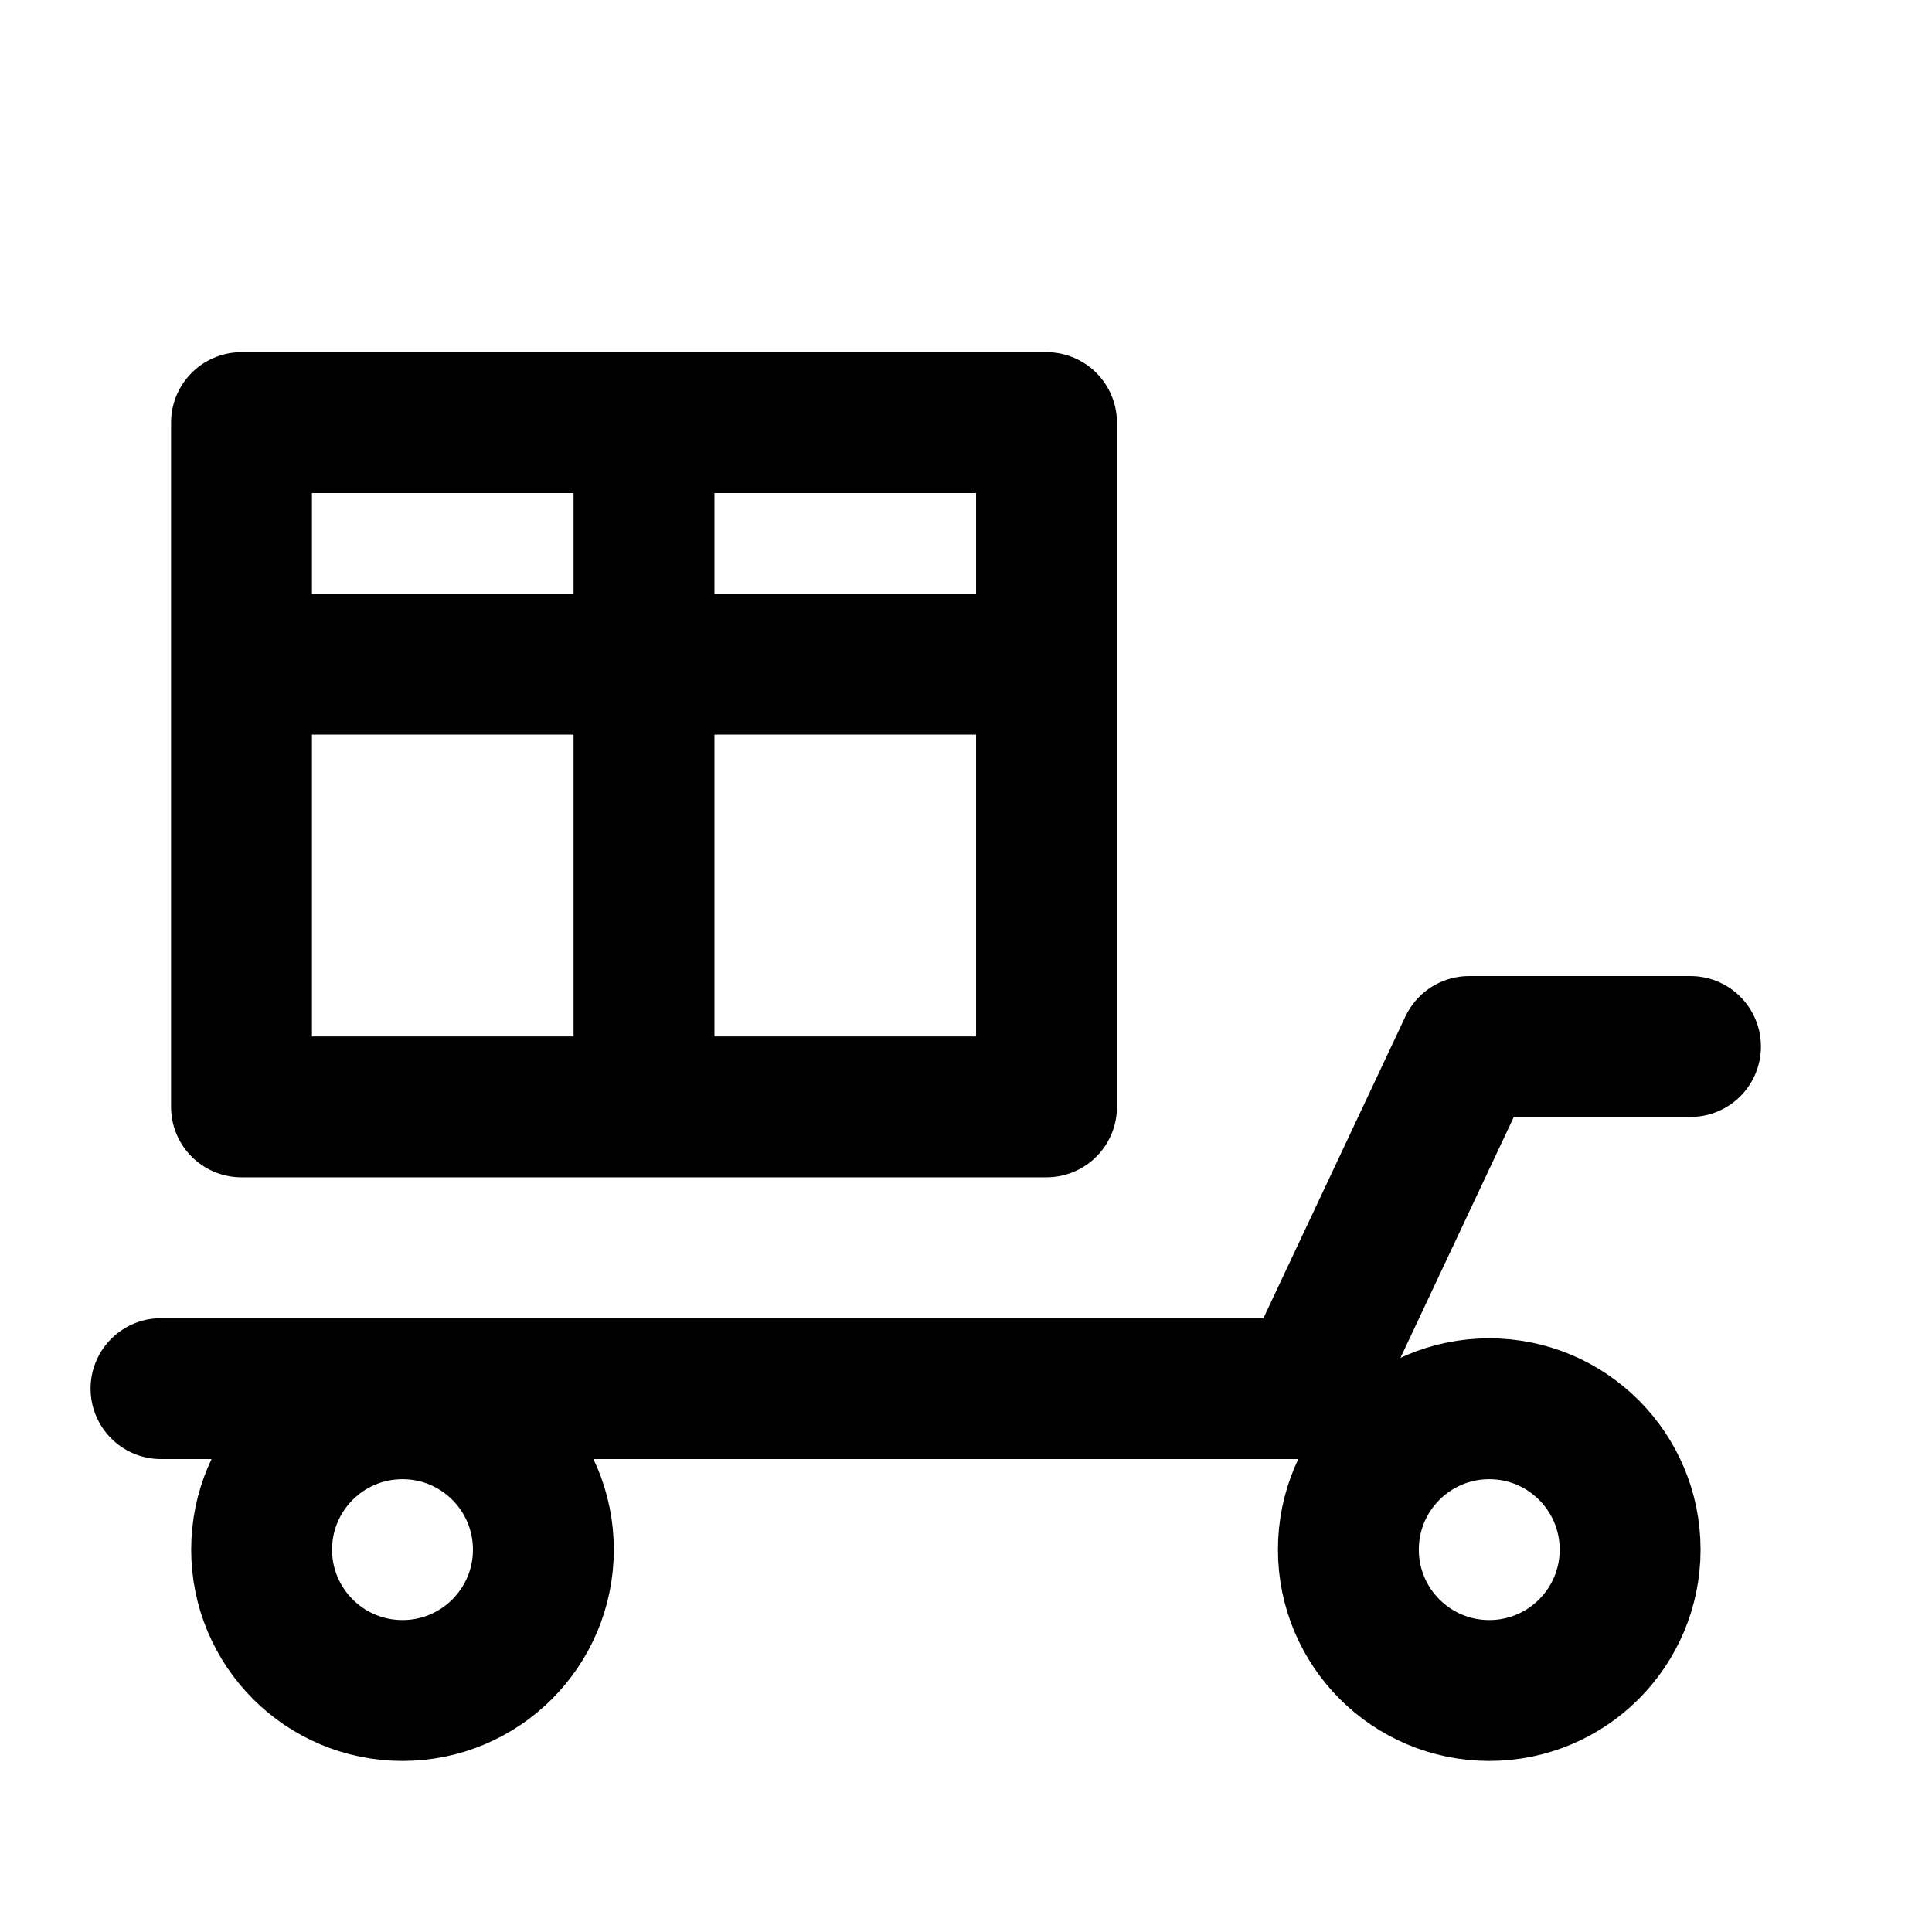
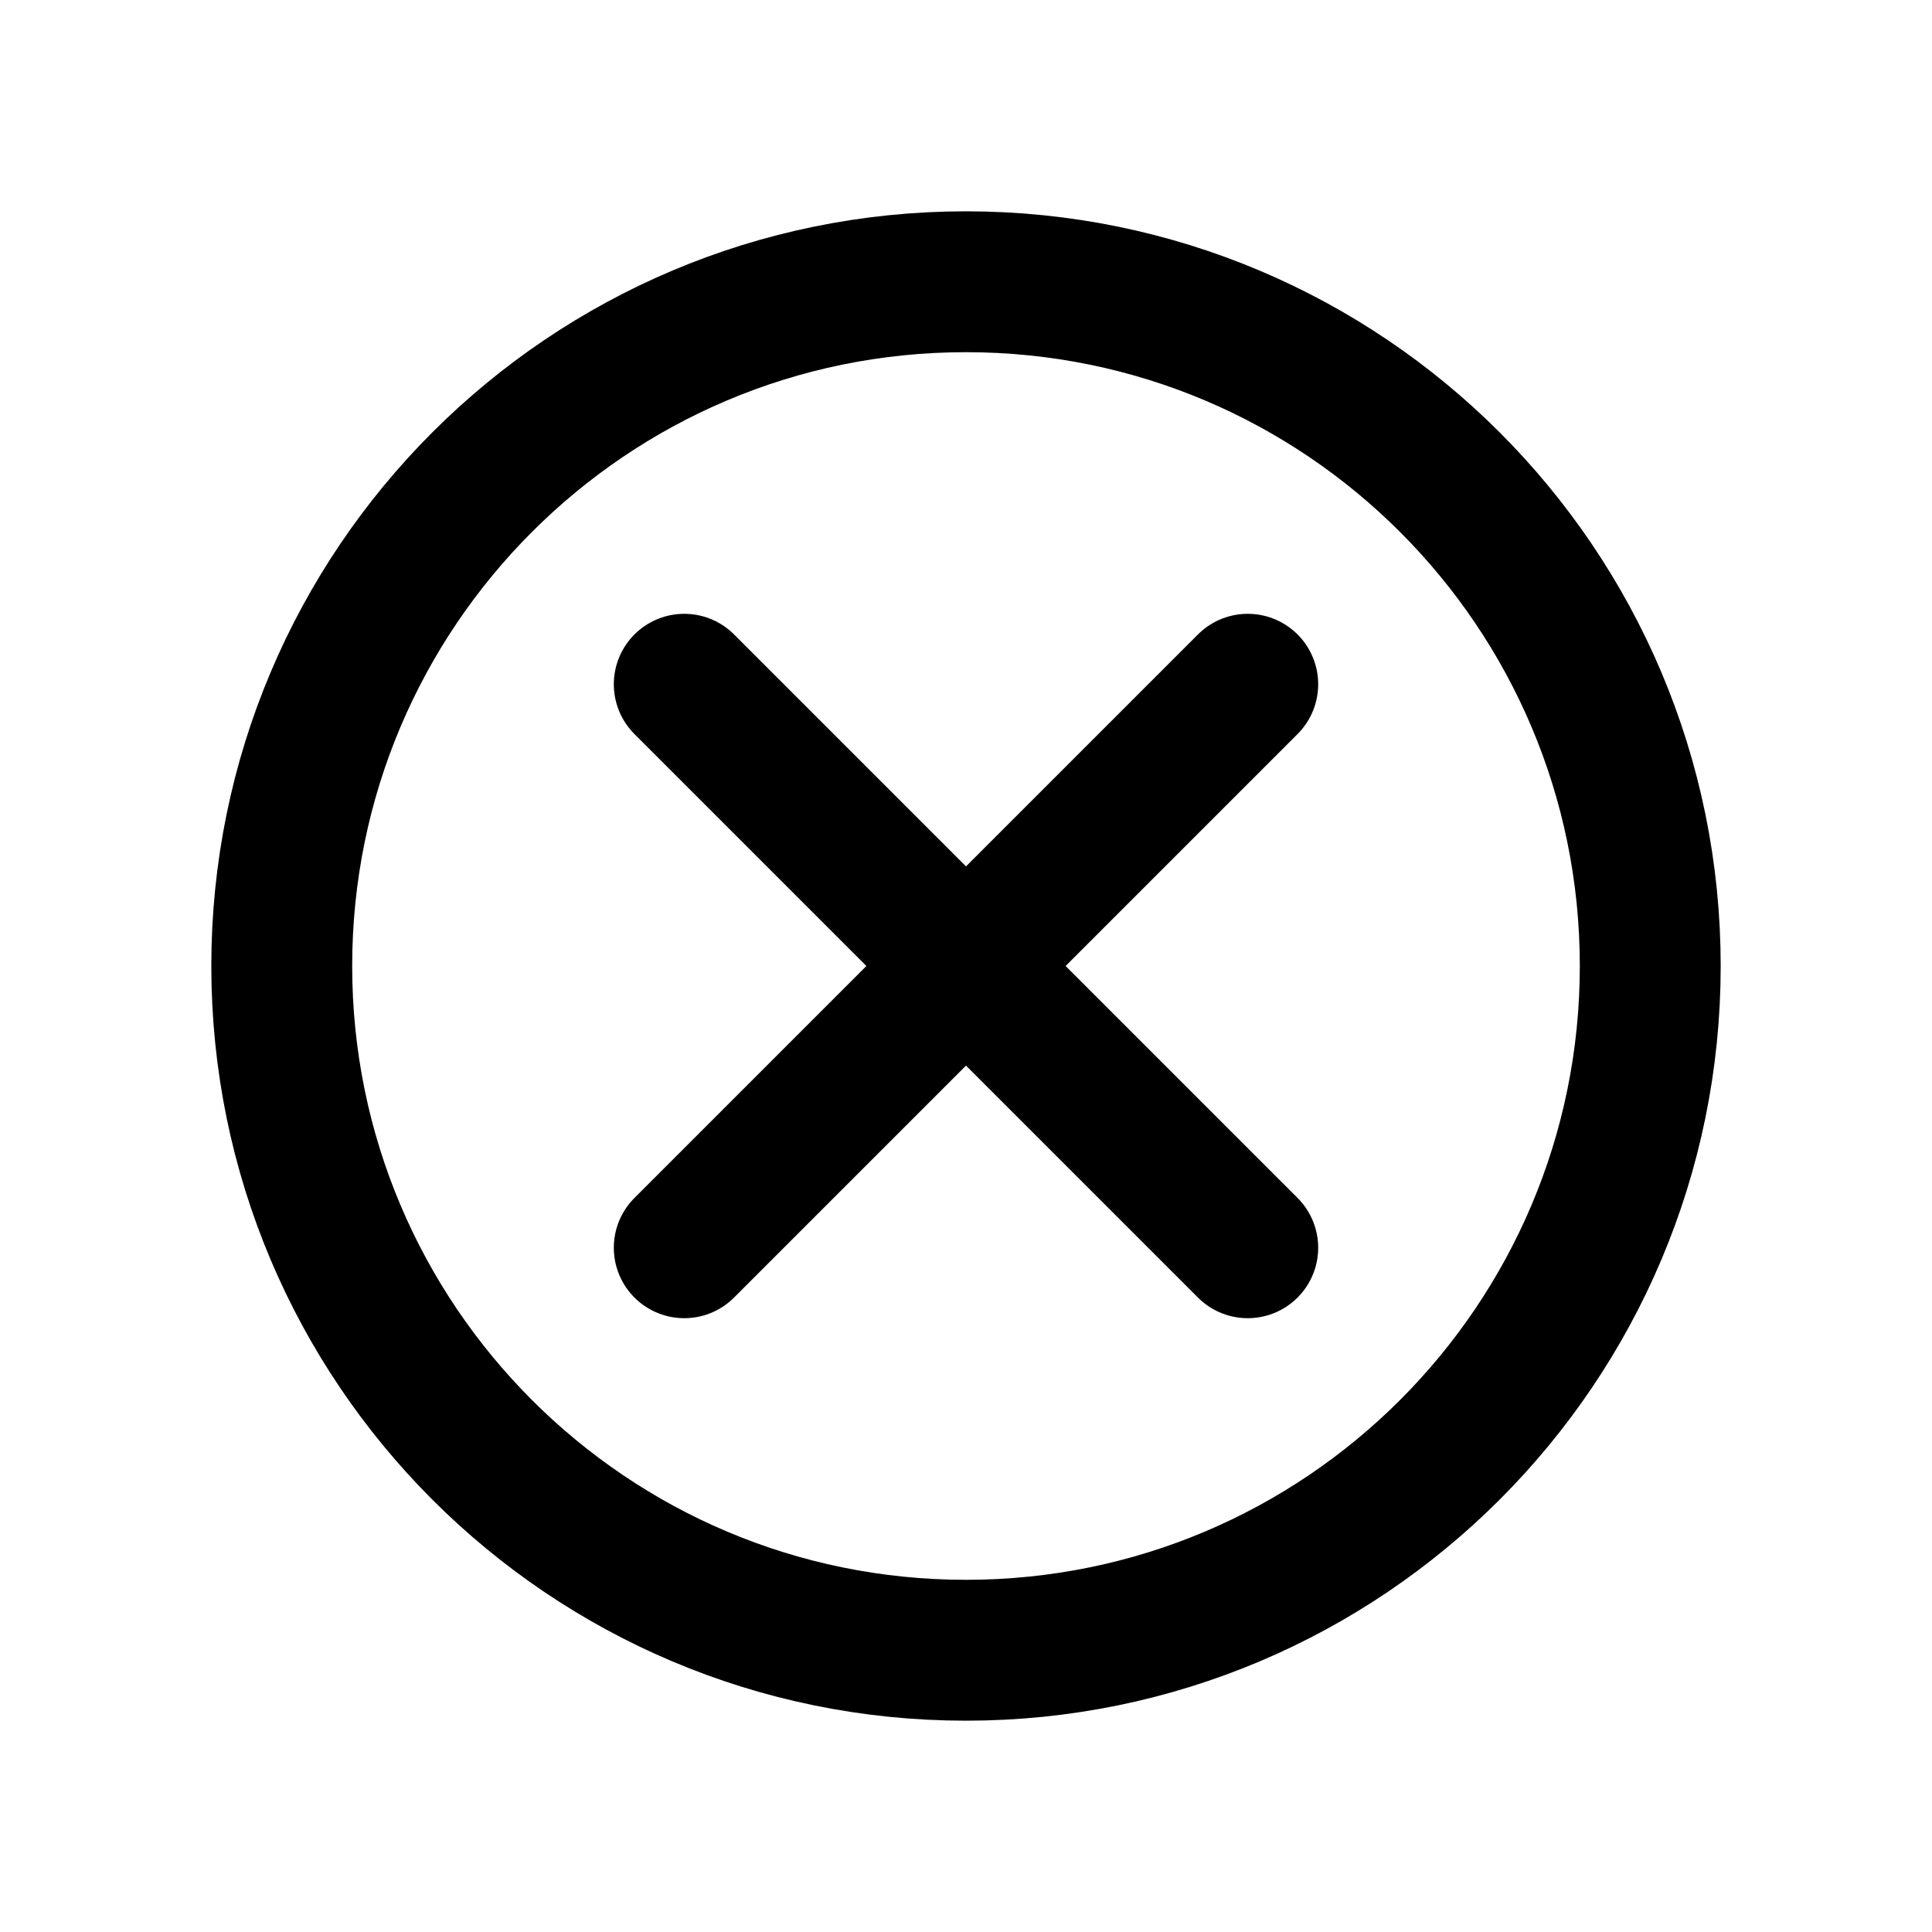
<svg xmlns="http://www.w3.org/2000/svg" viewBox="0 0 24 24" fill="none" stroke="currentColor" stroke-width="1.75" stroke-linecap="round" stroke-linejoin="round">
-   <path d="M3 5.25h10v8.5H3zM3 8.25h10M8 5.25v8.5M2 17.25h14.25l2-4.25H21" />
-   <circle cx="5" cy="19.25" r="1.75" />
-   <circle cx="18.5" cy="19.25" r="1.75" />
+   <circle cx="12" cy="12" r="8.5" />
+   <path d="M8.5 8.5l7 7M15.5 8.5l-7 7" />
</svg>
